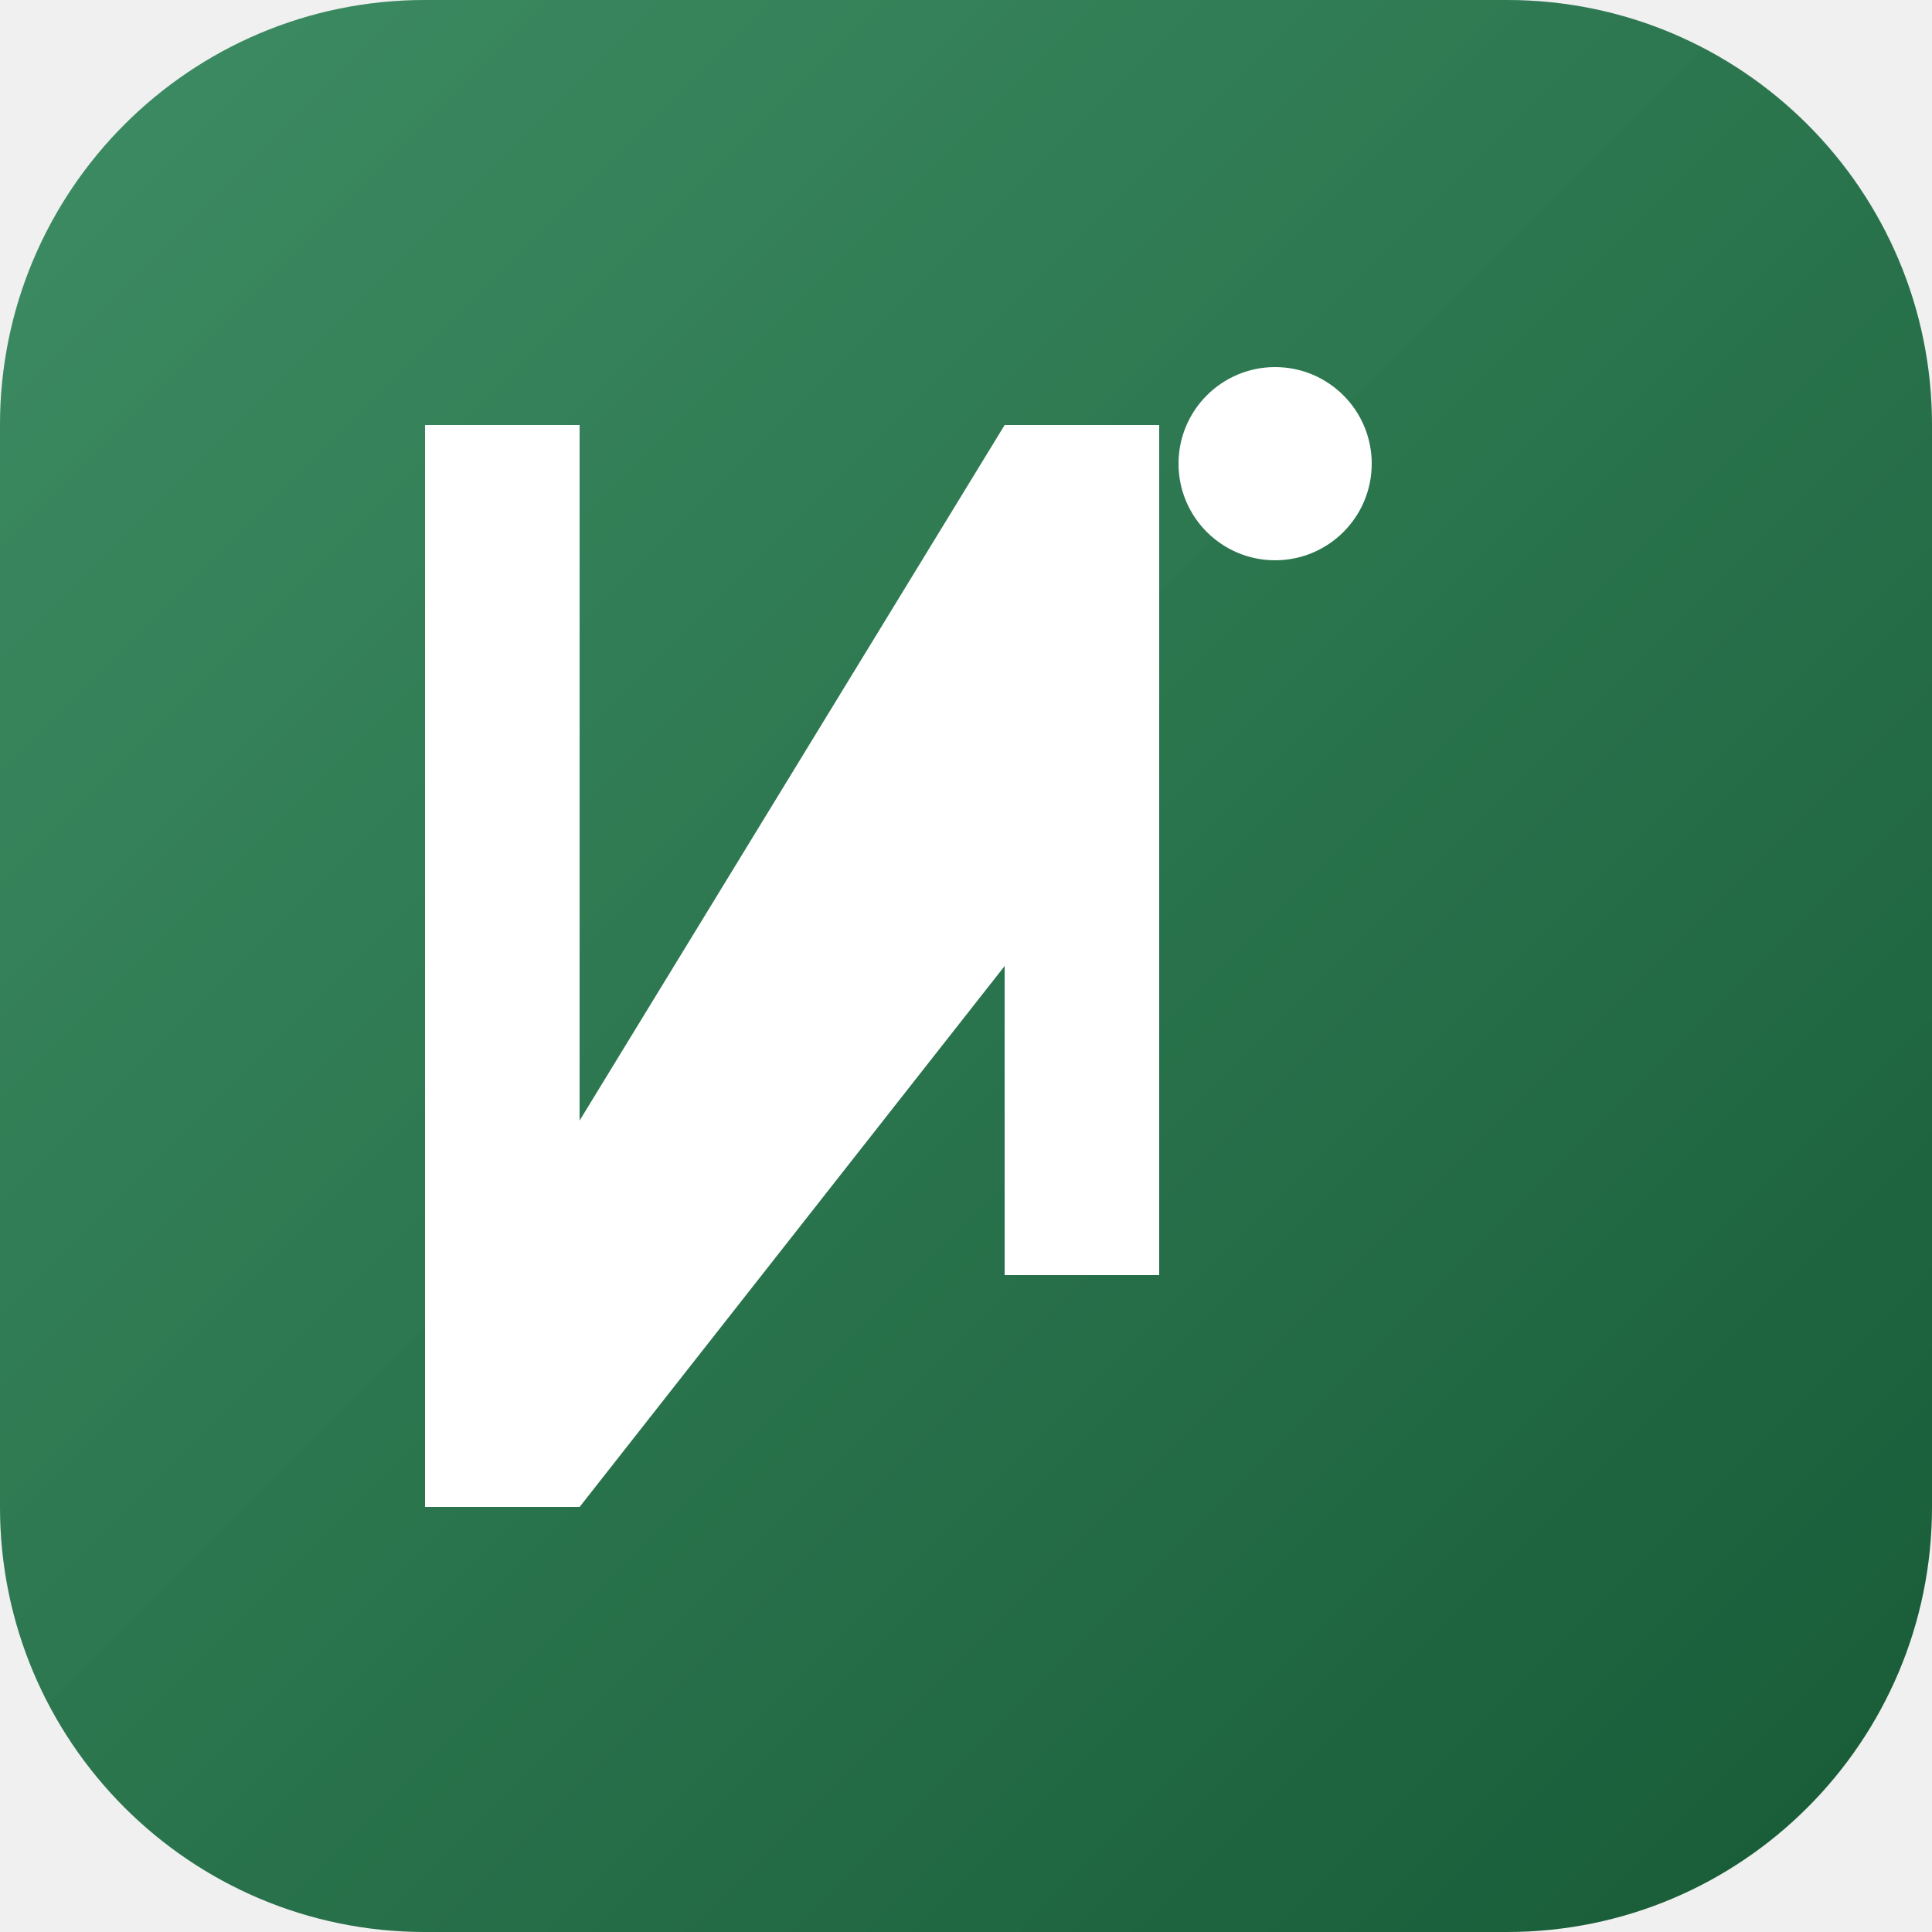
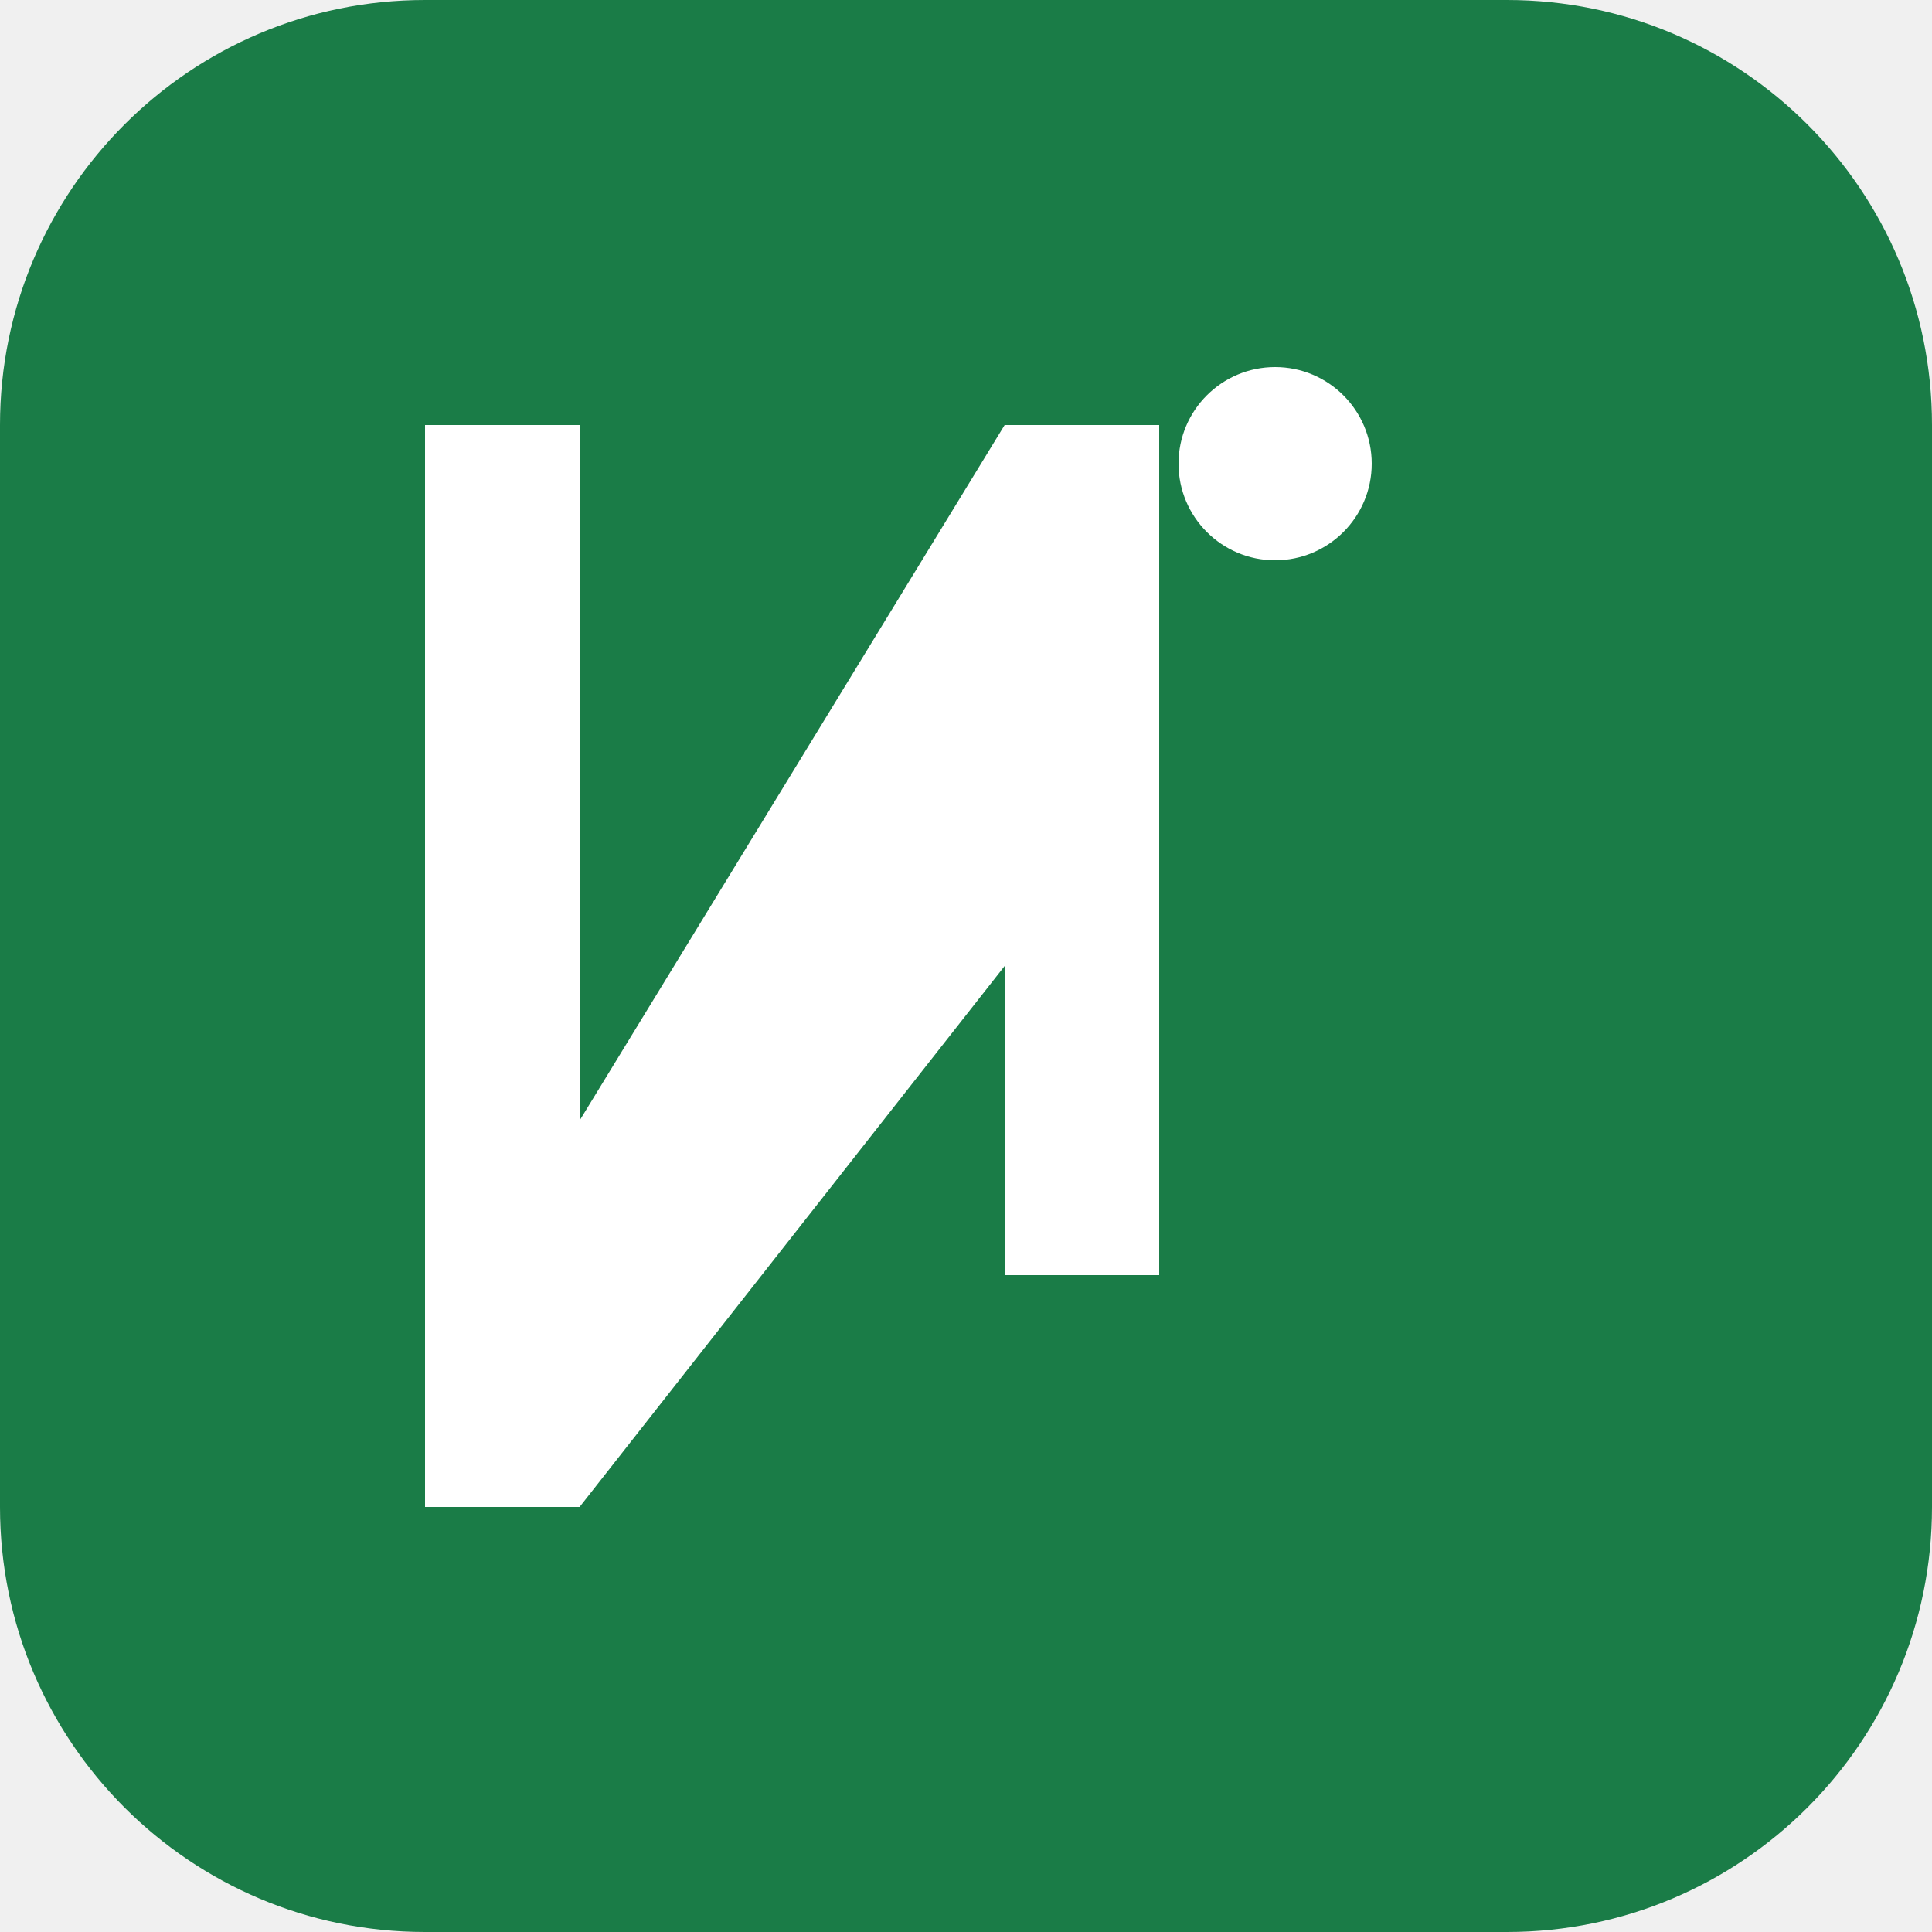
<svg xmlns="http://www.w3.org/2000/svg" width="100" height="100" viewBox="0 0 100 100" fill="none">
-   <defs>
-     <linearGradient id="nota-bg" x1="0%" y1="0%" x2="100%" y2="100%">
-       <stop offset="0%" stop-color="#1f7a4a" />
-       <stop offset="100%" stop-color="#165a36" />
-     </linearGradient>
-     <linearGradient id="nota-shine" x1="0%" y1="0%" x2="100%" y2="100%">
-       <stop offset="0%" stop-color="rgba(255,255,255,0.14)" />
-       <stop offset="100%" stop-color="rgba(255,255,255,0)" />
-     </linearGradient>
-   </defs>
-   <rect width="100" height="100" rx="22" fill="url(#nota-bg)" />
-   <rect width="100" height="100" rx="22" fill="url(#nota-shine)" />
+   <rect width="100" height="100" rx="22" fill="#1a7c47" />
  <path d="M22 78V22h8v36l22-36h8v44h-8V50L30 78H22z" fill="white" fill-rule="evenodd" />
  <circle cx="66" cy="24" r="5" fill="white" />
</svg>
